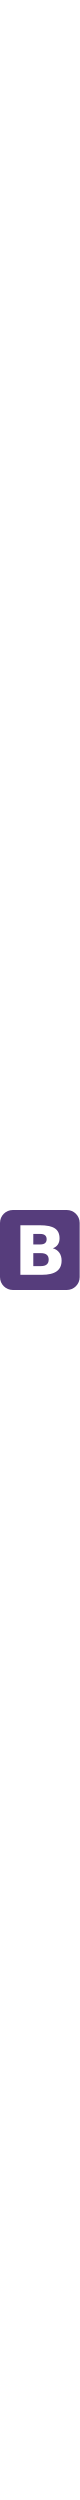
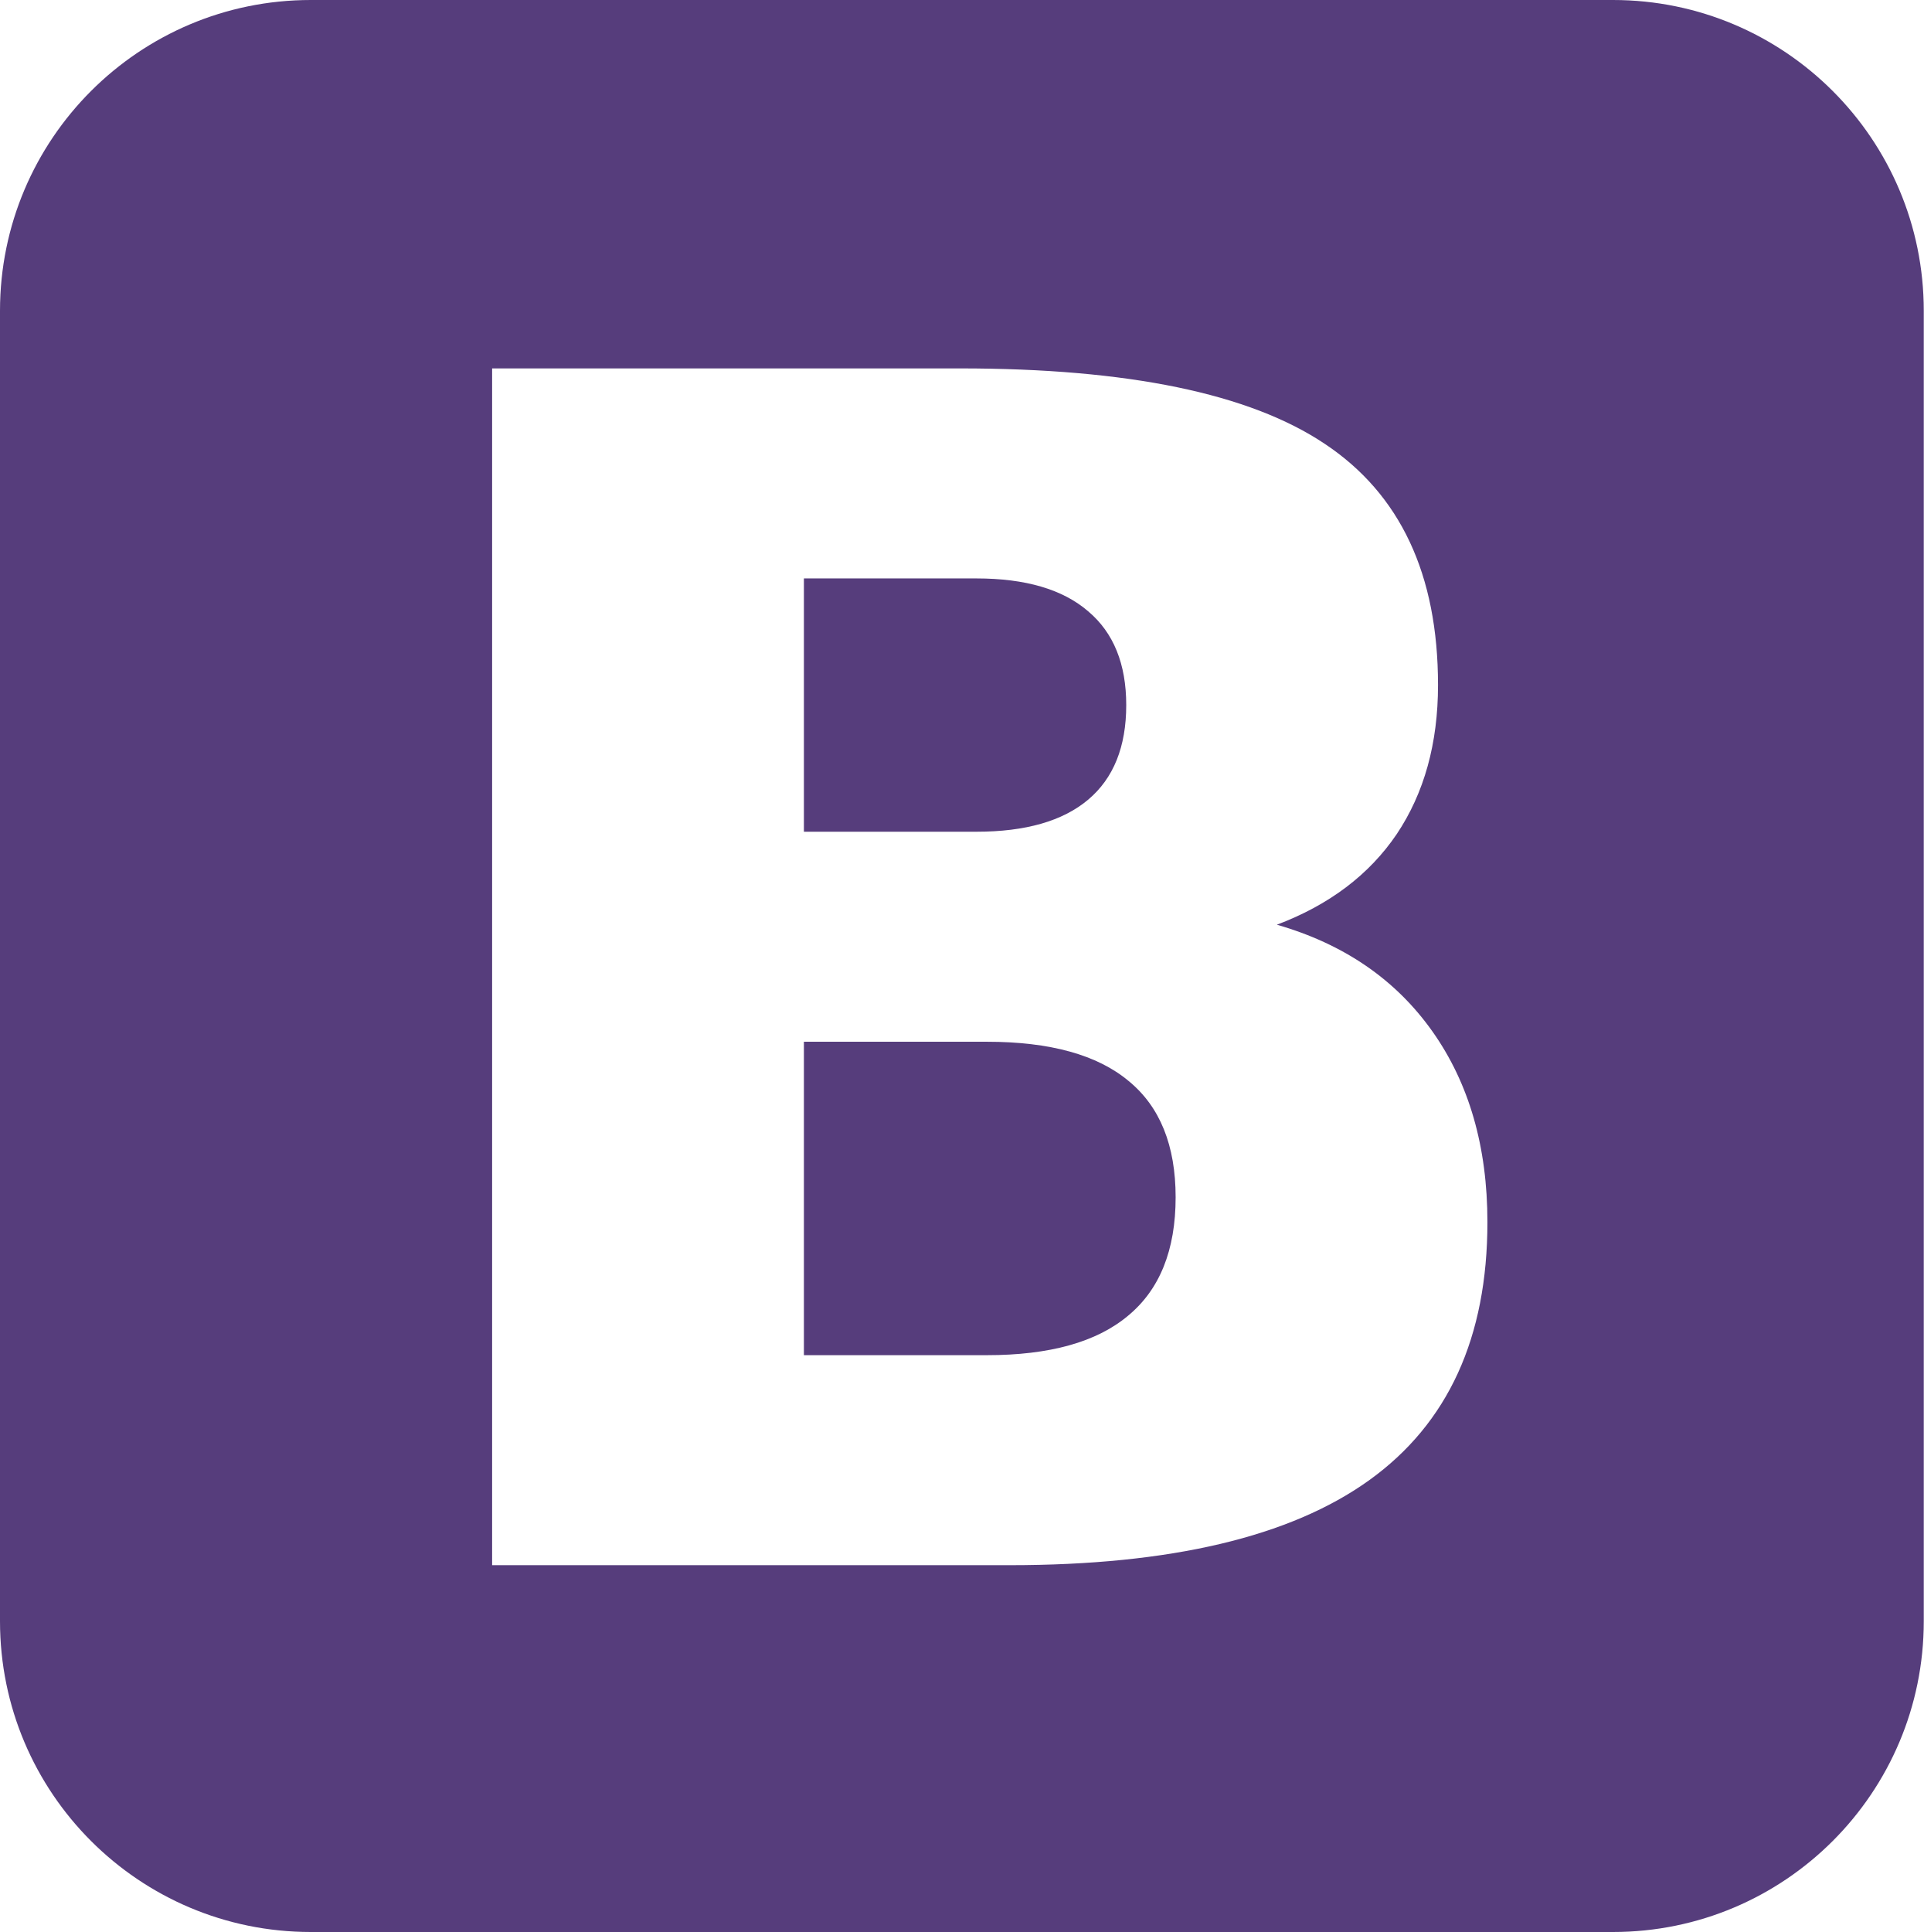
- <svg xmlns="http://www.w3.org/2000/svg" version="1.1" id="svg2" x="0px" y="0px" width="64px" height="2008.275px" viewBox="0 0 2000 2008.275" enable-background="new 0 0 2000 2008.275" xml:space="preserve">
+ <svg xmlns="http://www.w3.org/2000/svg" version="1.1" id="svg2" x="0px" y="0px" width="2000px" height="2008.275px" viewBox="0 0 2000 2008.275" enable-background="new 0 0 2000 2008.275" xml:space="preserve">
  <g>
    <path fill="#563d7c" d="M1015.104,864.568c51.076,0.001,89.805-11.109,116.187-33.33c26.38-22.219,39.57-54.993,39.571-98.322   c-0.001-42.772-13.191-75.269-39.571-97.489c-26.381-22.774-65.109-34.162-116.187-34.163H835.772v263.304L1015.104,864.568   L1015.104,864.568z" />
    <path fill="#563d7c" d="M1173.387,1123.706c-32.556-27.219-81.668-40.828-147.338-40.829H835.772v325.798h190.276   c65.109,0,113.94-13.609,146.496-40.829c33.115-27.219,49.673-68.325,49.674-123.319   C1222.218,1190.644,1205.94,1150.37,1173.387,1123.706z" />
    <path fill="#563d7c" d="M1676.924,0H323.077C144.646,0,0,144.646,0,323.077v1362.122c0,178.431,144.646,323.077,323.077,323.077   h1353.847c178.431,0,323.076-144.646,323.076-323.077V323.077C2000,144.646,1855.354,0,1676.924,0z M1423.44,1538.66   c-81.949,58.883-206.556,88.323-373.818,88.323H511.628V382.954h486.637c174.56,0.001,300.849,26.109,378.869,78.325   c78.579,52.218,117.87,135.819,117.87,250.806c-0.001,60.55-14.313,112.211-42.938,154.982   c-28.626,42.219-70.162,73.604-124.605,94.157c69.599,19.999,123.482,56.939,161.651,110.821   c38.166,53.884,57.25,119.987,57.251,198.312C1546.361,1390.344,1505.388,1479.778,1423.44,1538.66z" />
  </g>
</svg>
